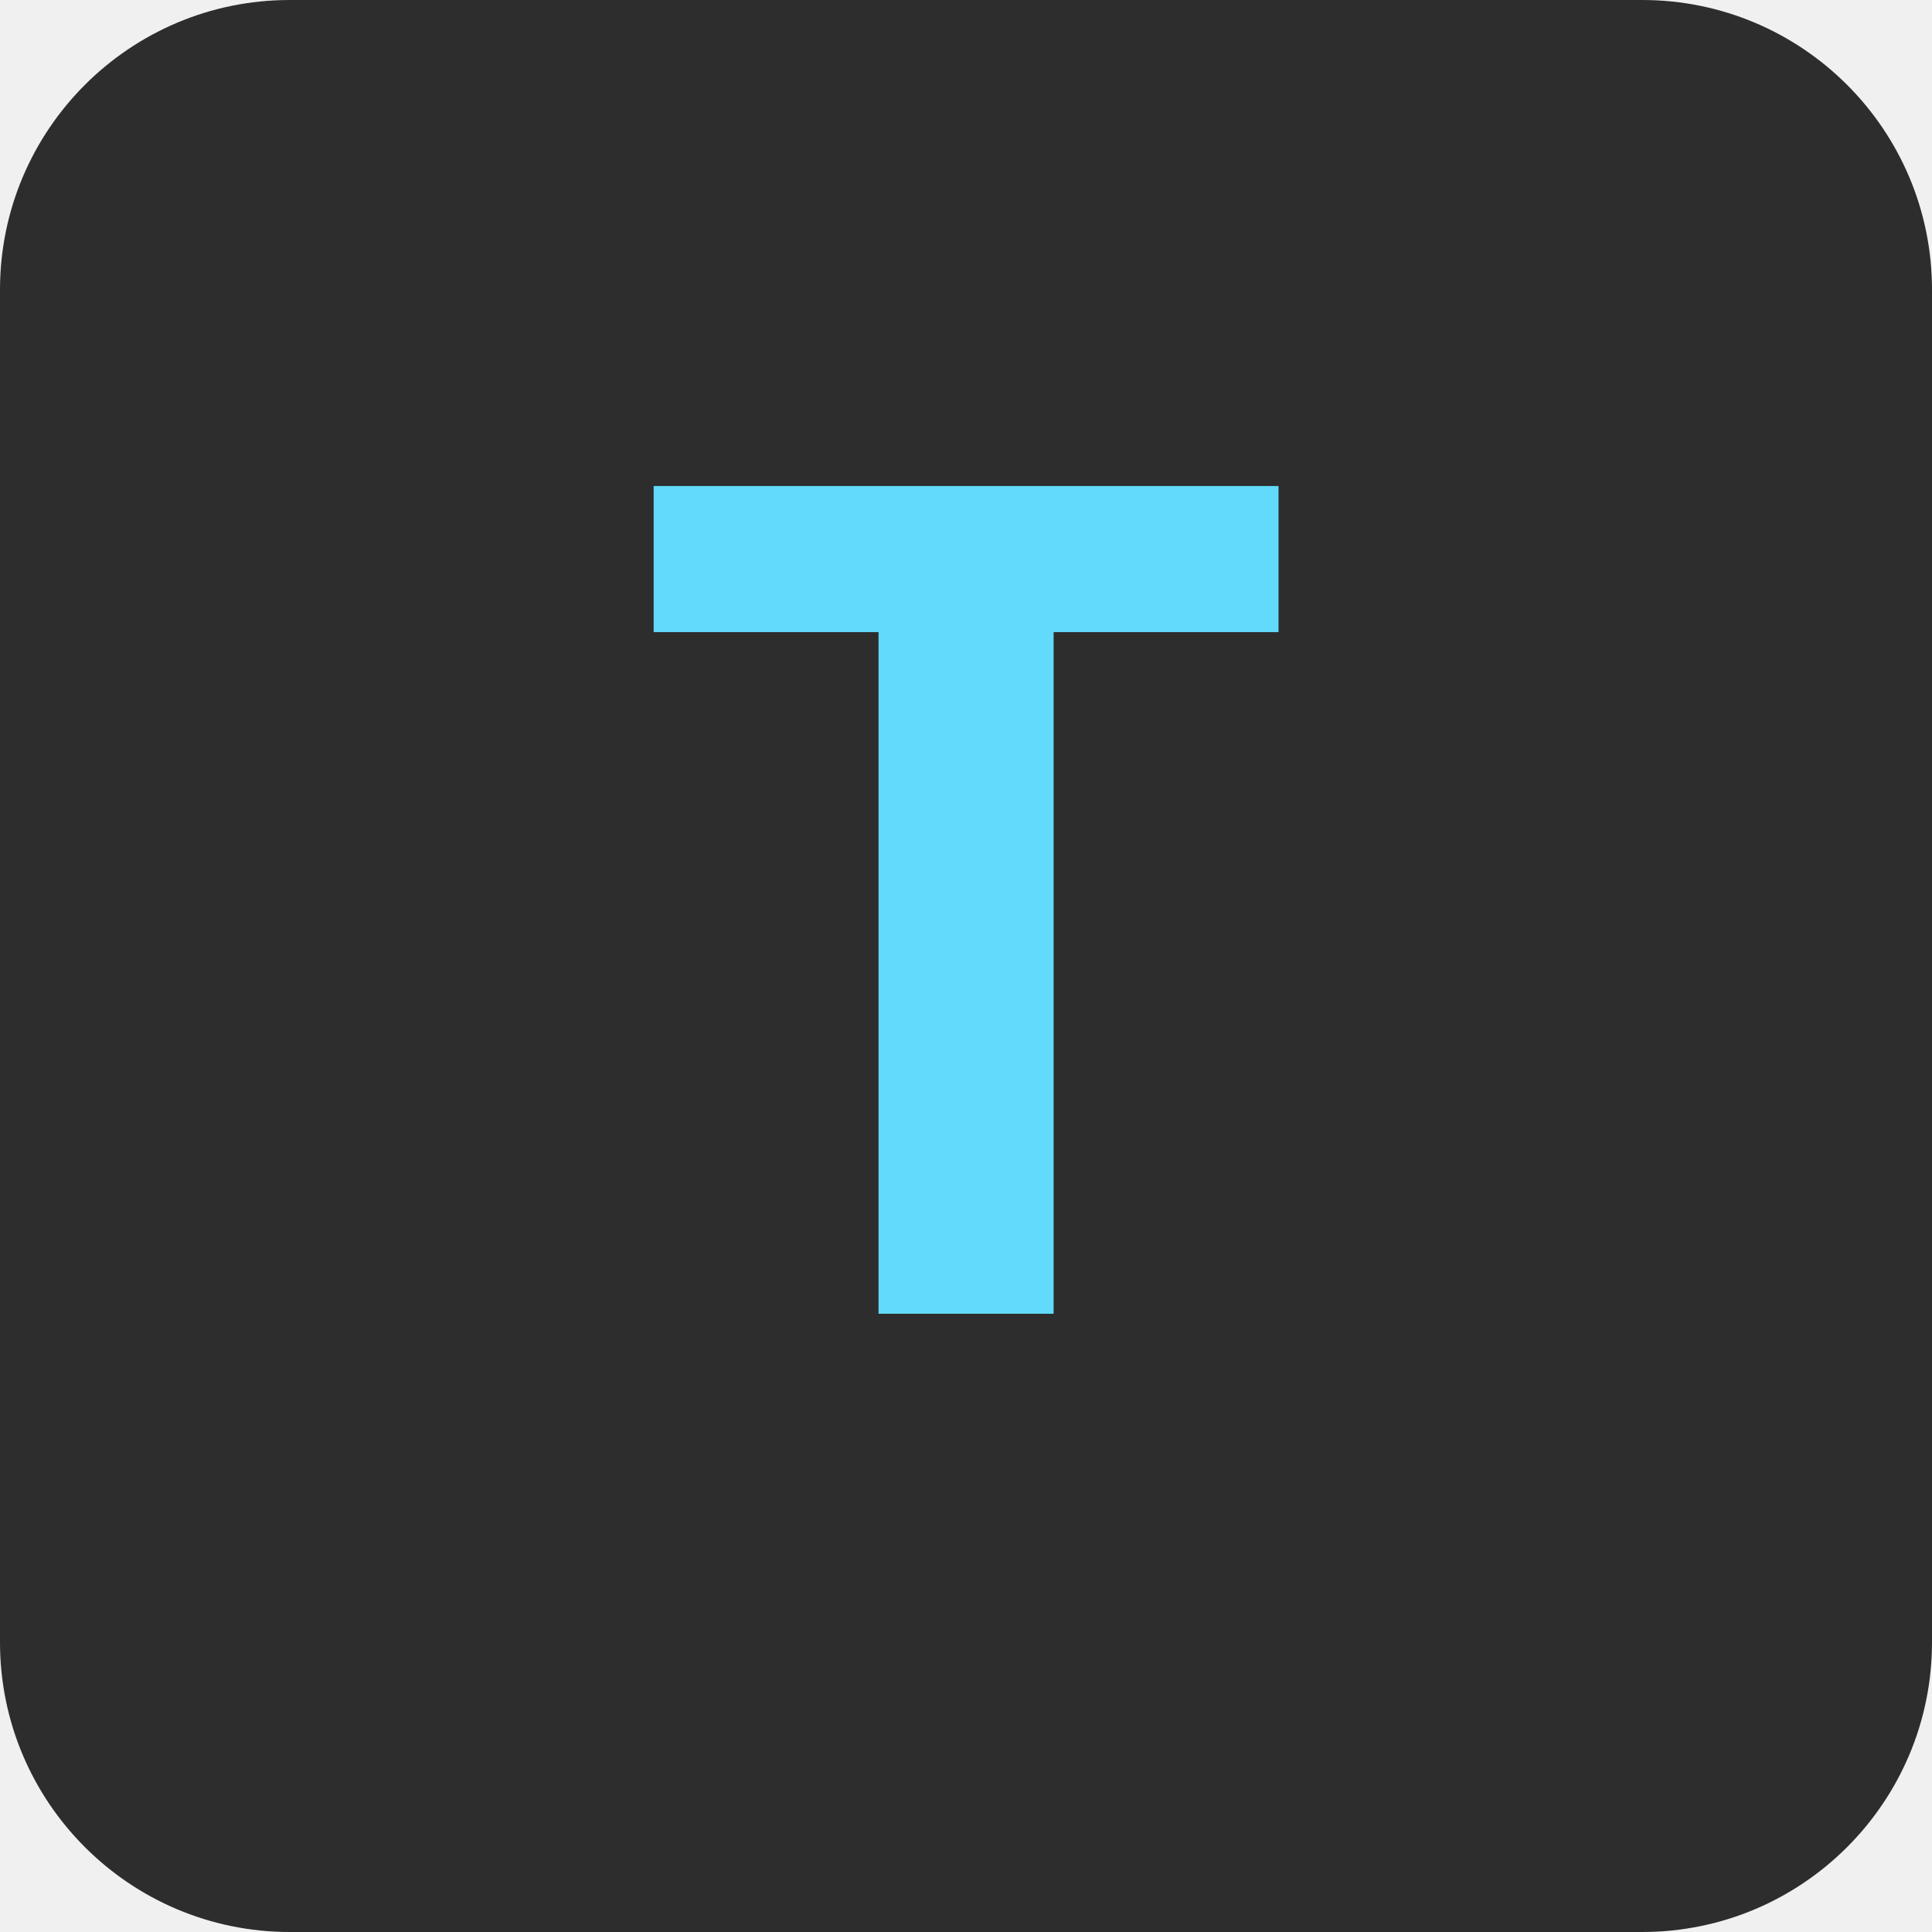
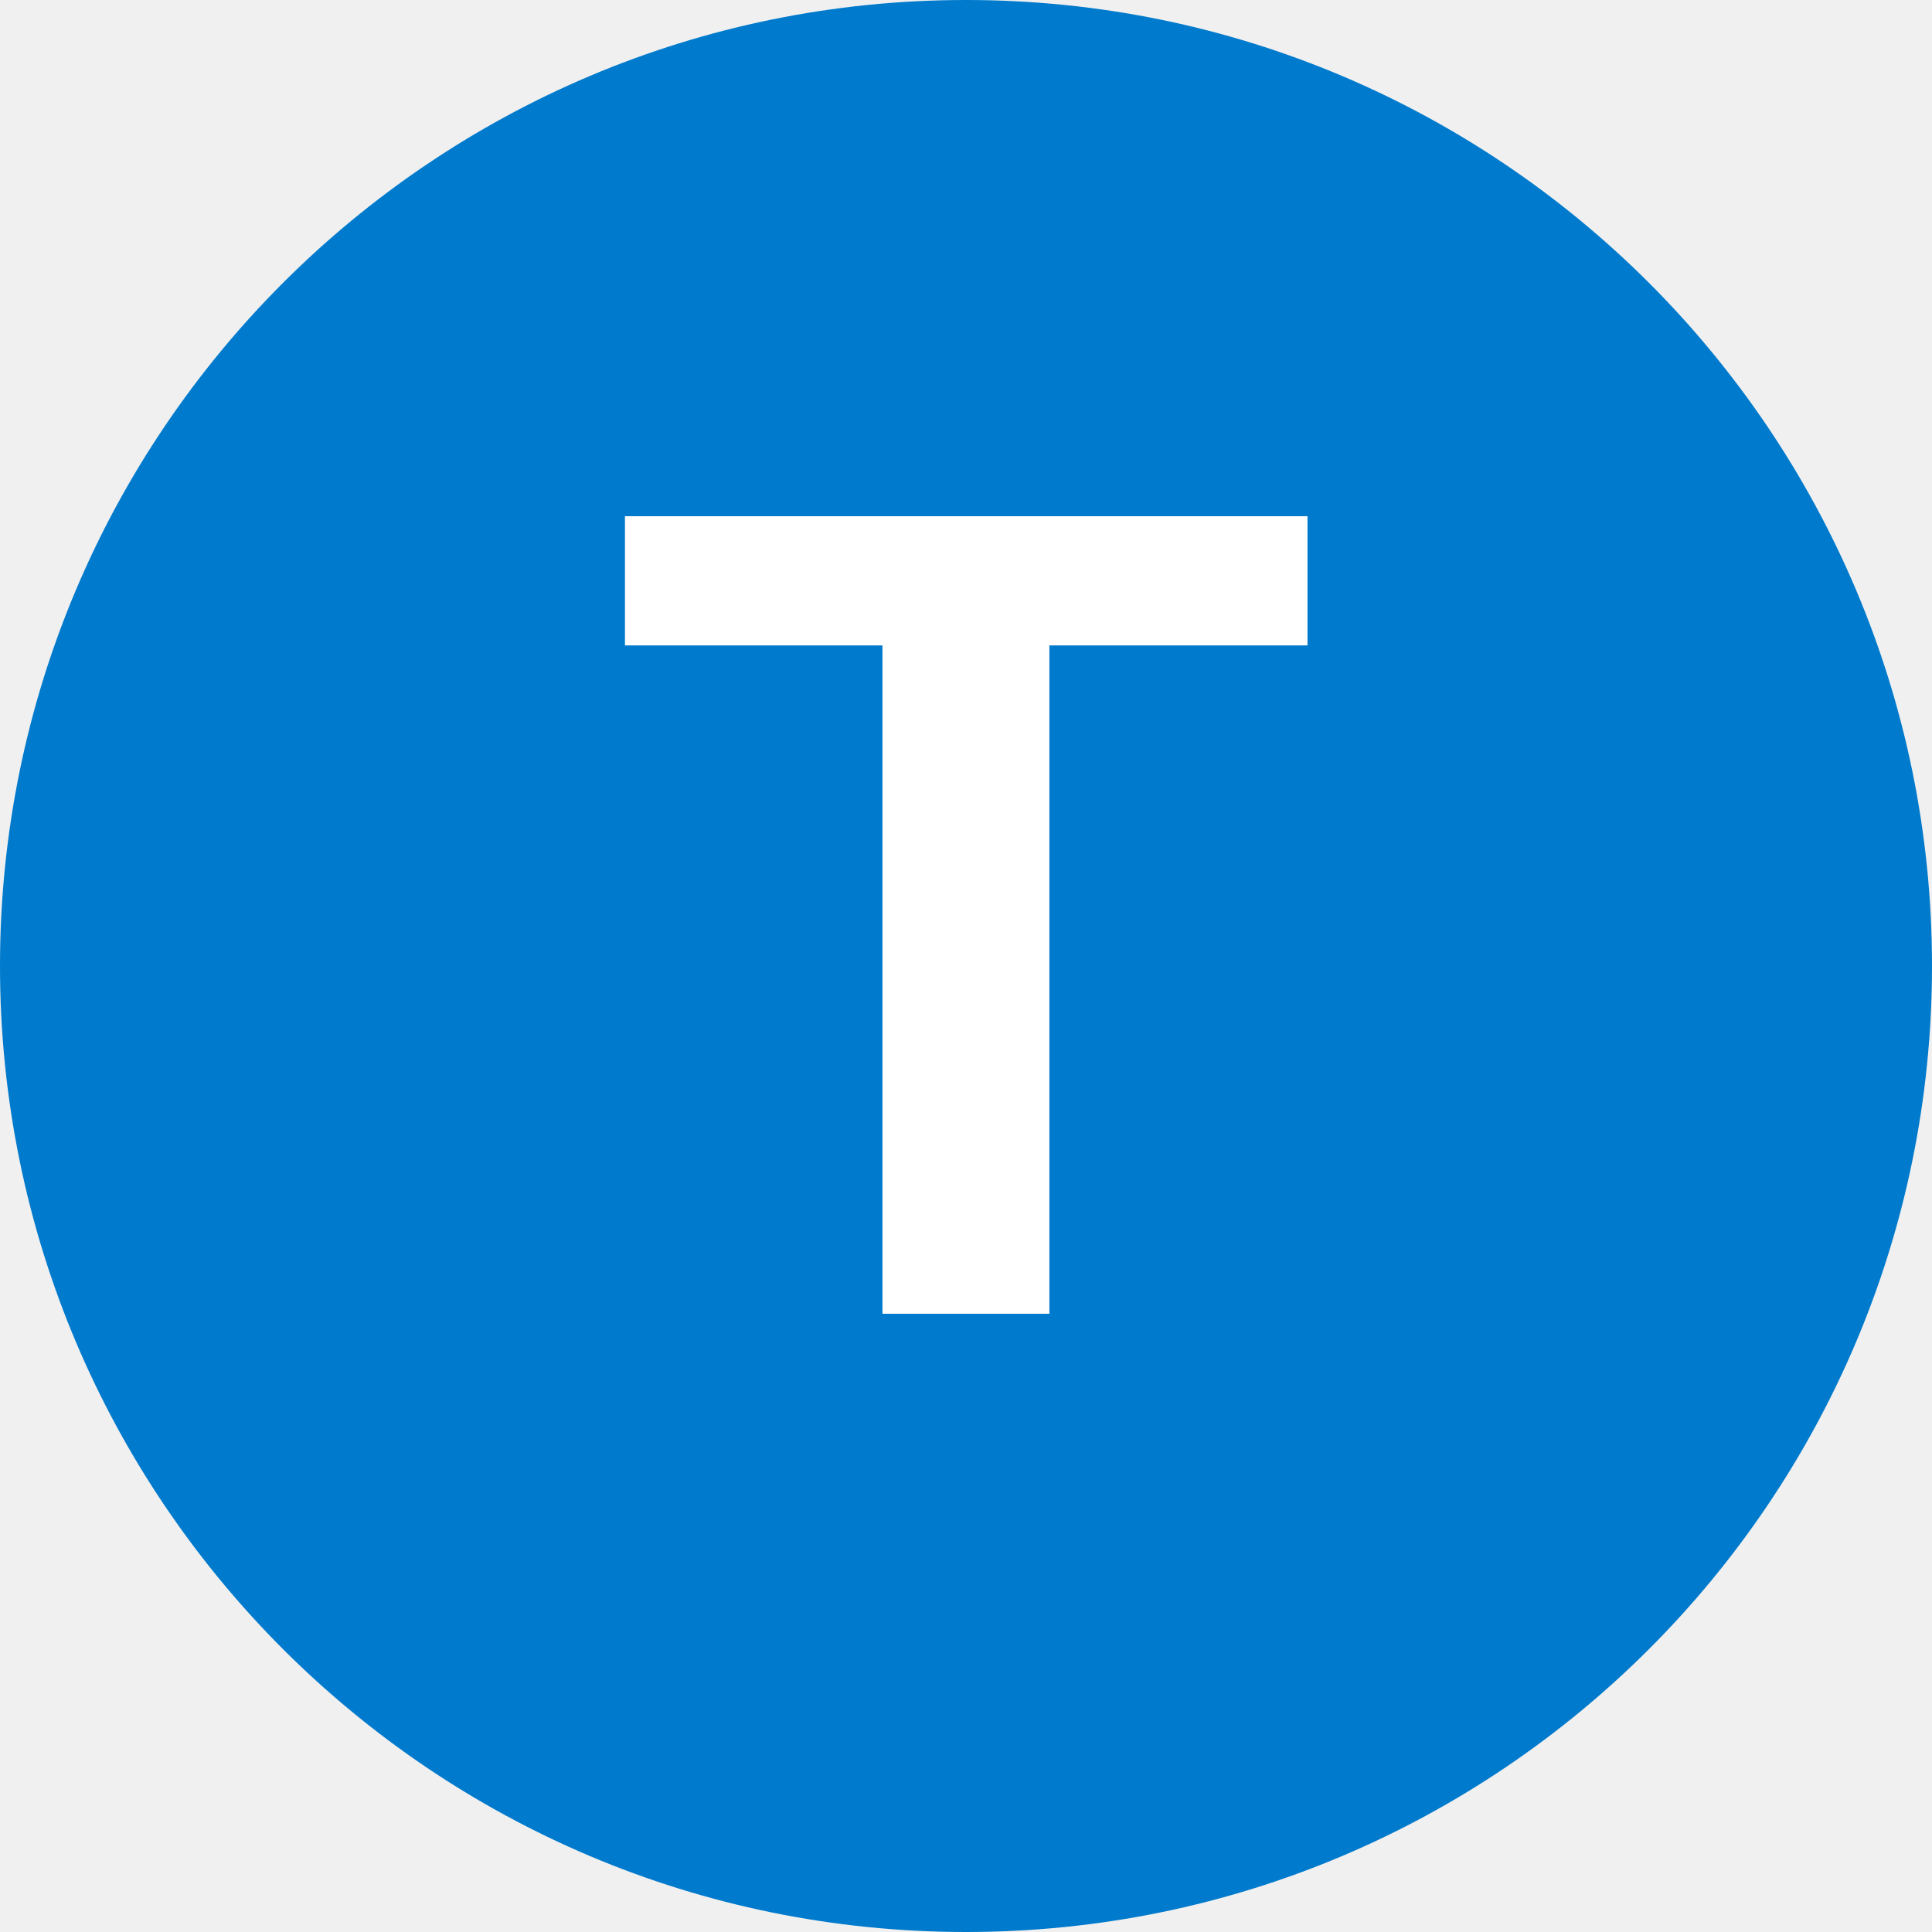
<svg xmlns="http://www.w3.org/2000/svg" viewBox="0 0 100 100">
-   <rect width="100" height="100" rx="15" fill="#2d2d2d" />
-   <text x="50" y="68" font-size="60" text-anchor="middle" fill="#61dafb" font-family="sans-serif" font-weight="bold">T</text>
+   <circle cx="50" cy="50" r="50" fill="#007acc" />
+   <text x="50" y="68" font-family="Arial, sans-serif" font-weight="bold" font-size="60" text-anchor="middle" fill="white">T</text>
</svg>
